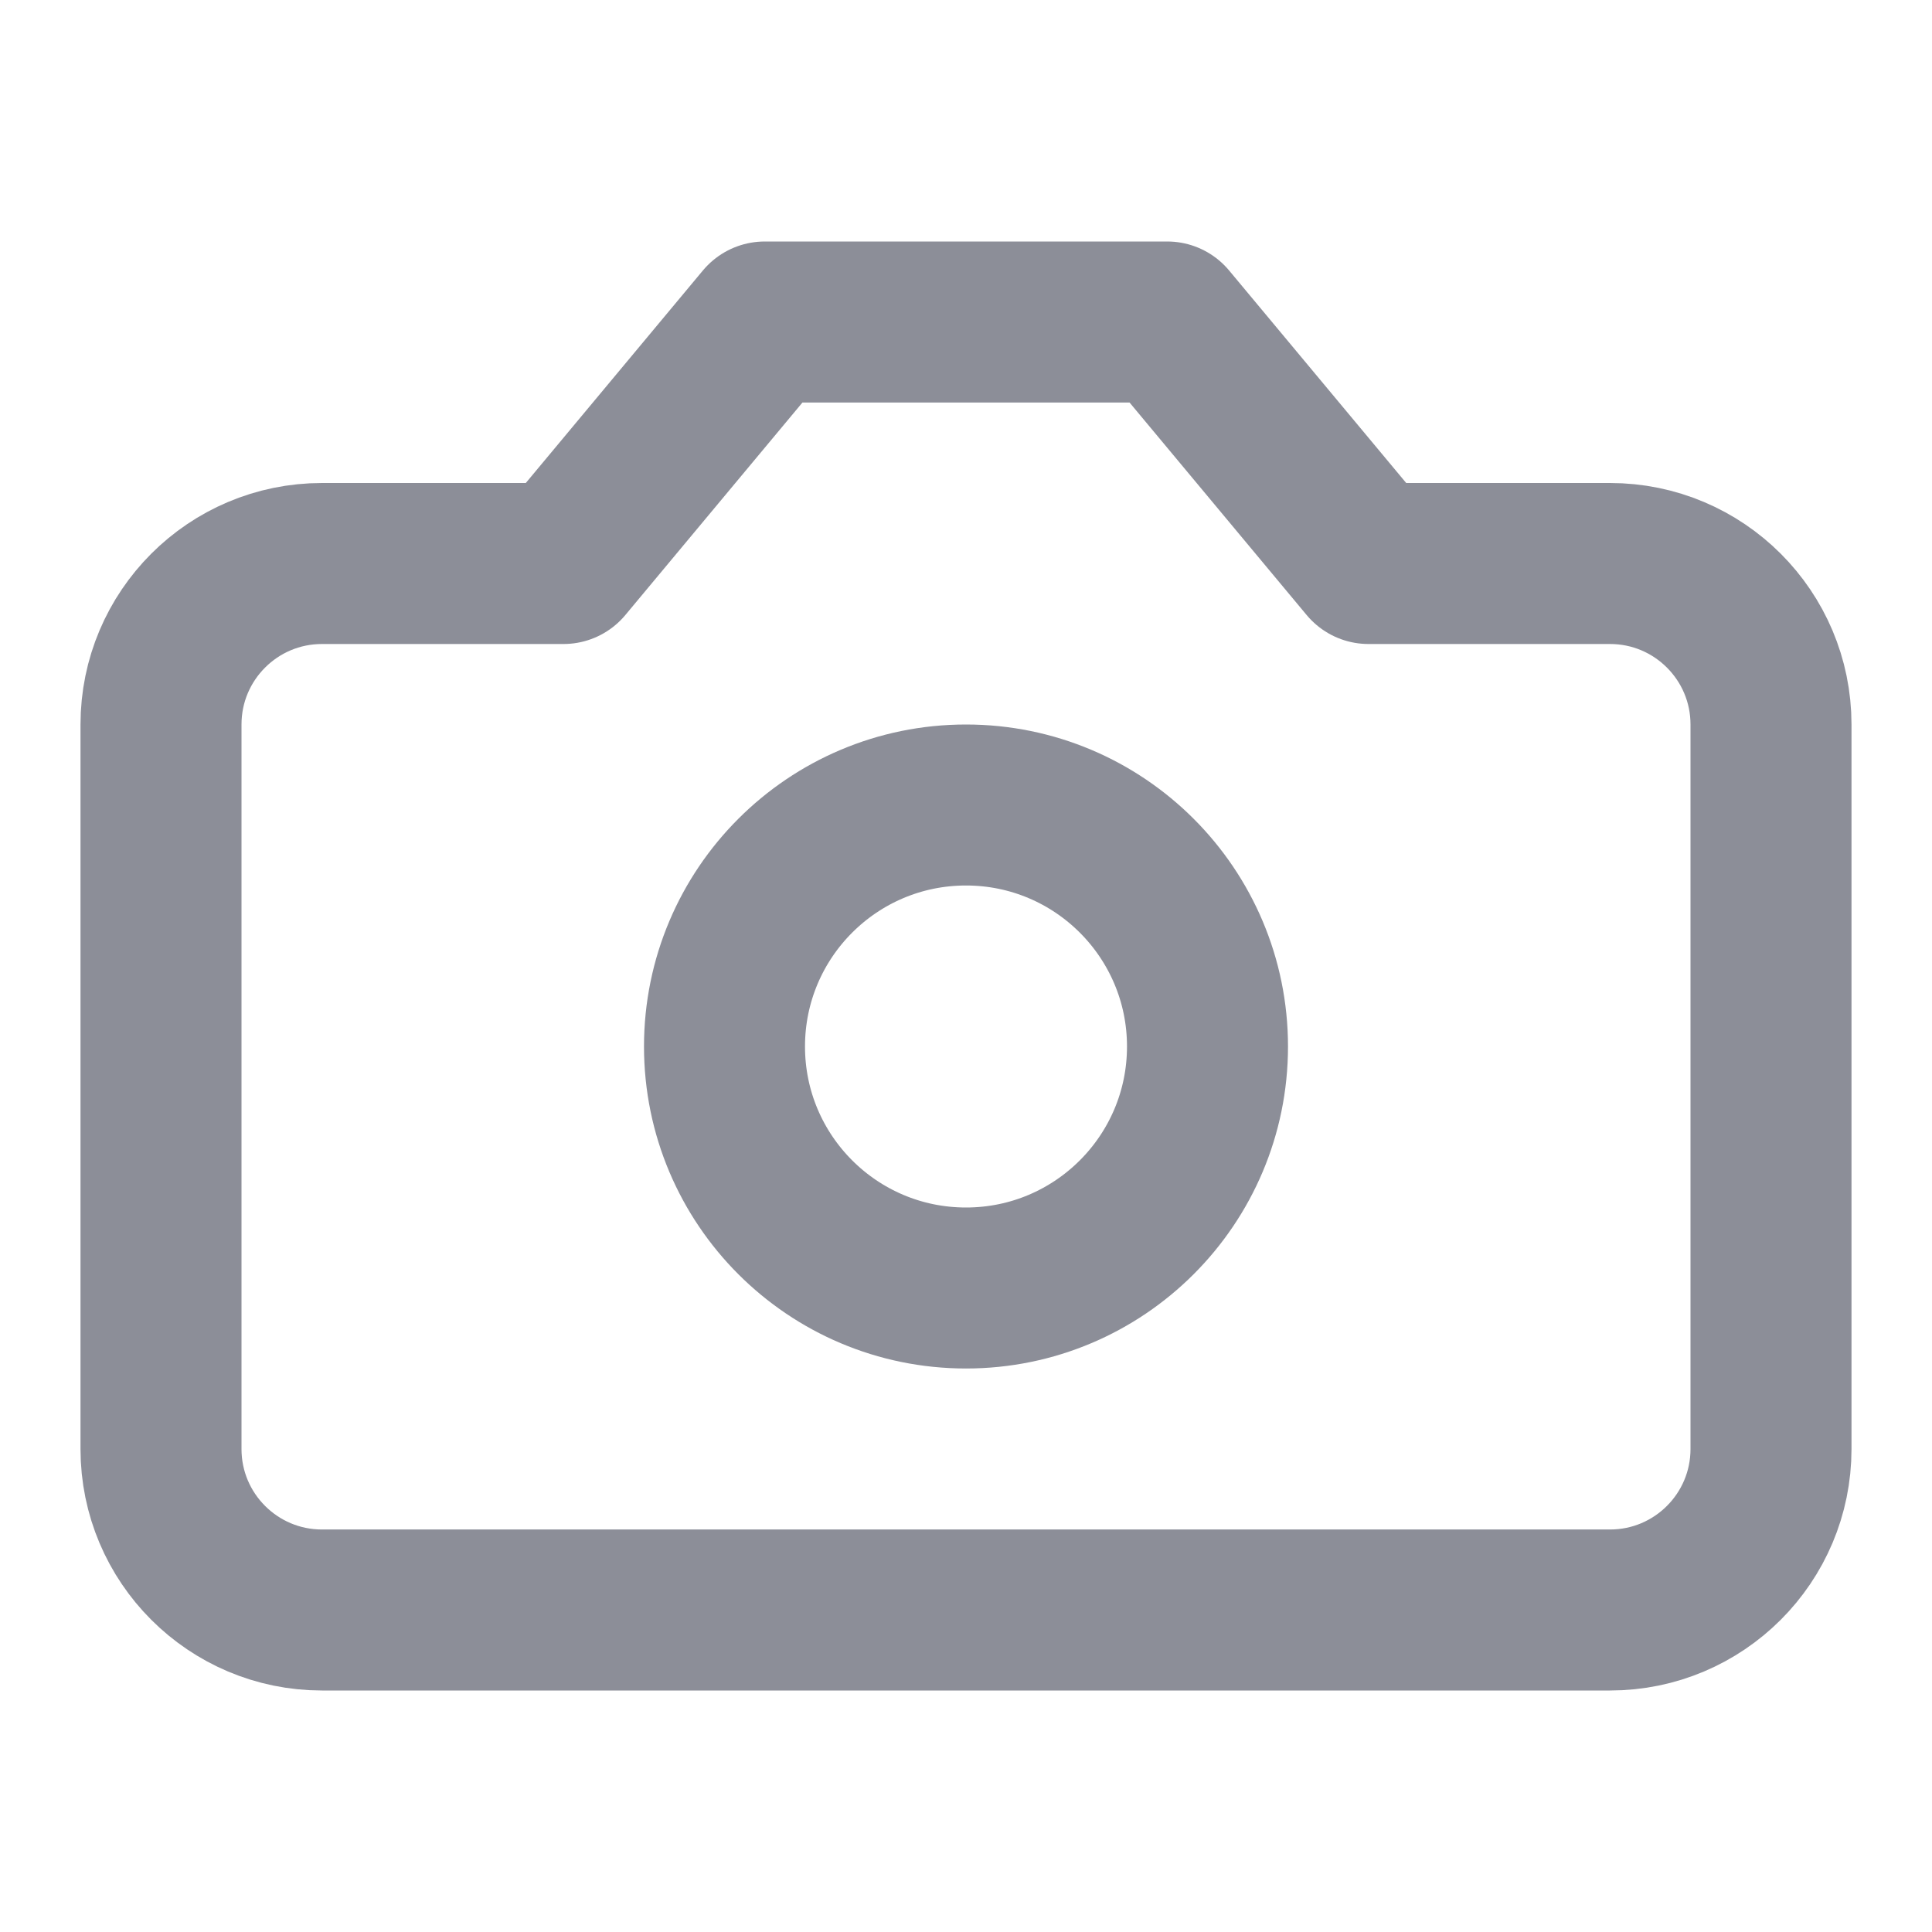
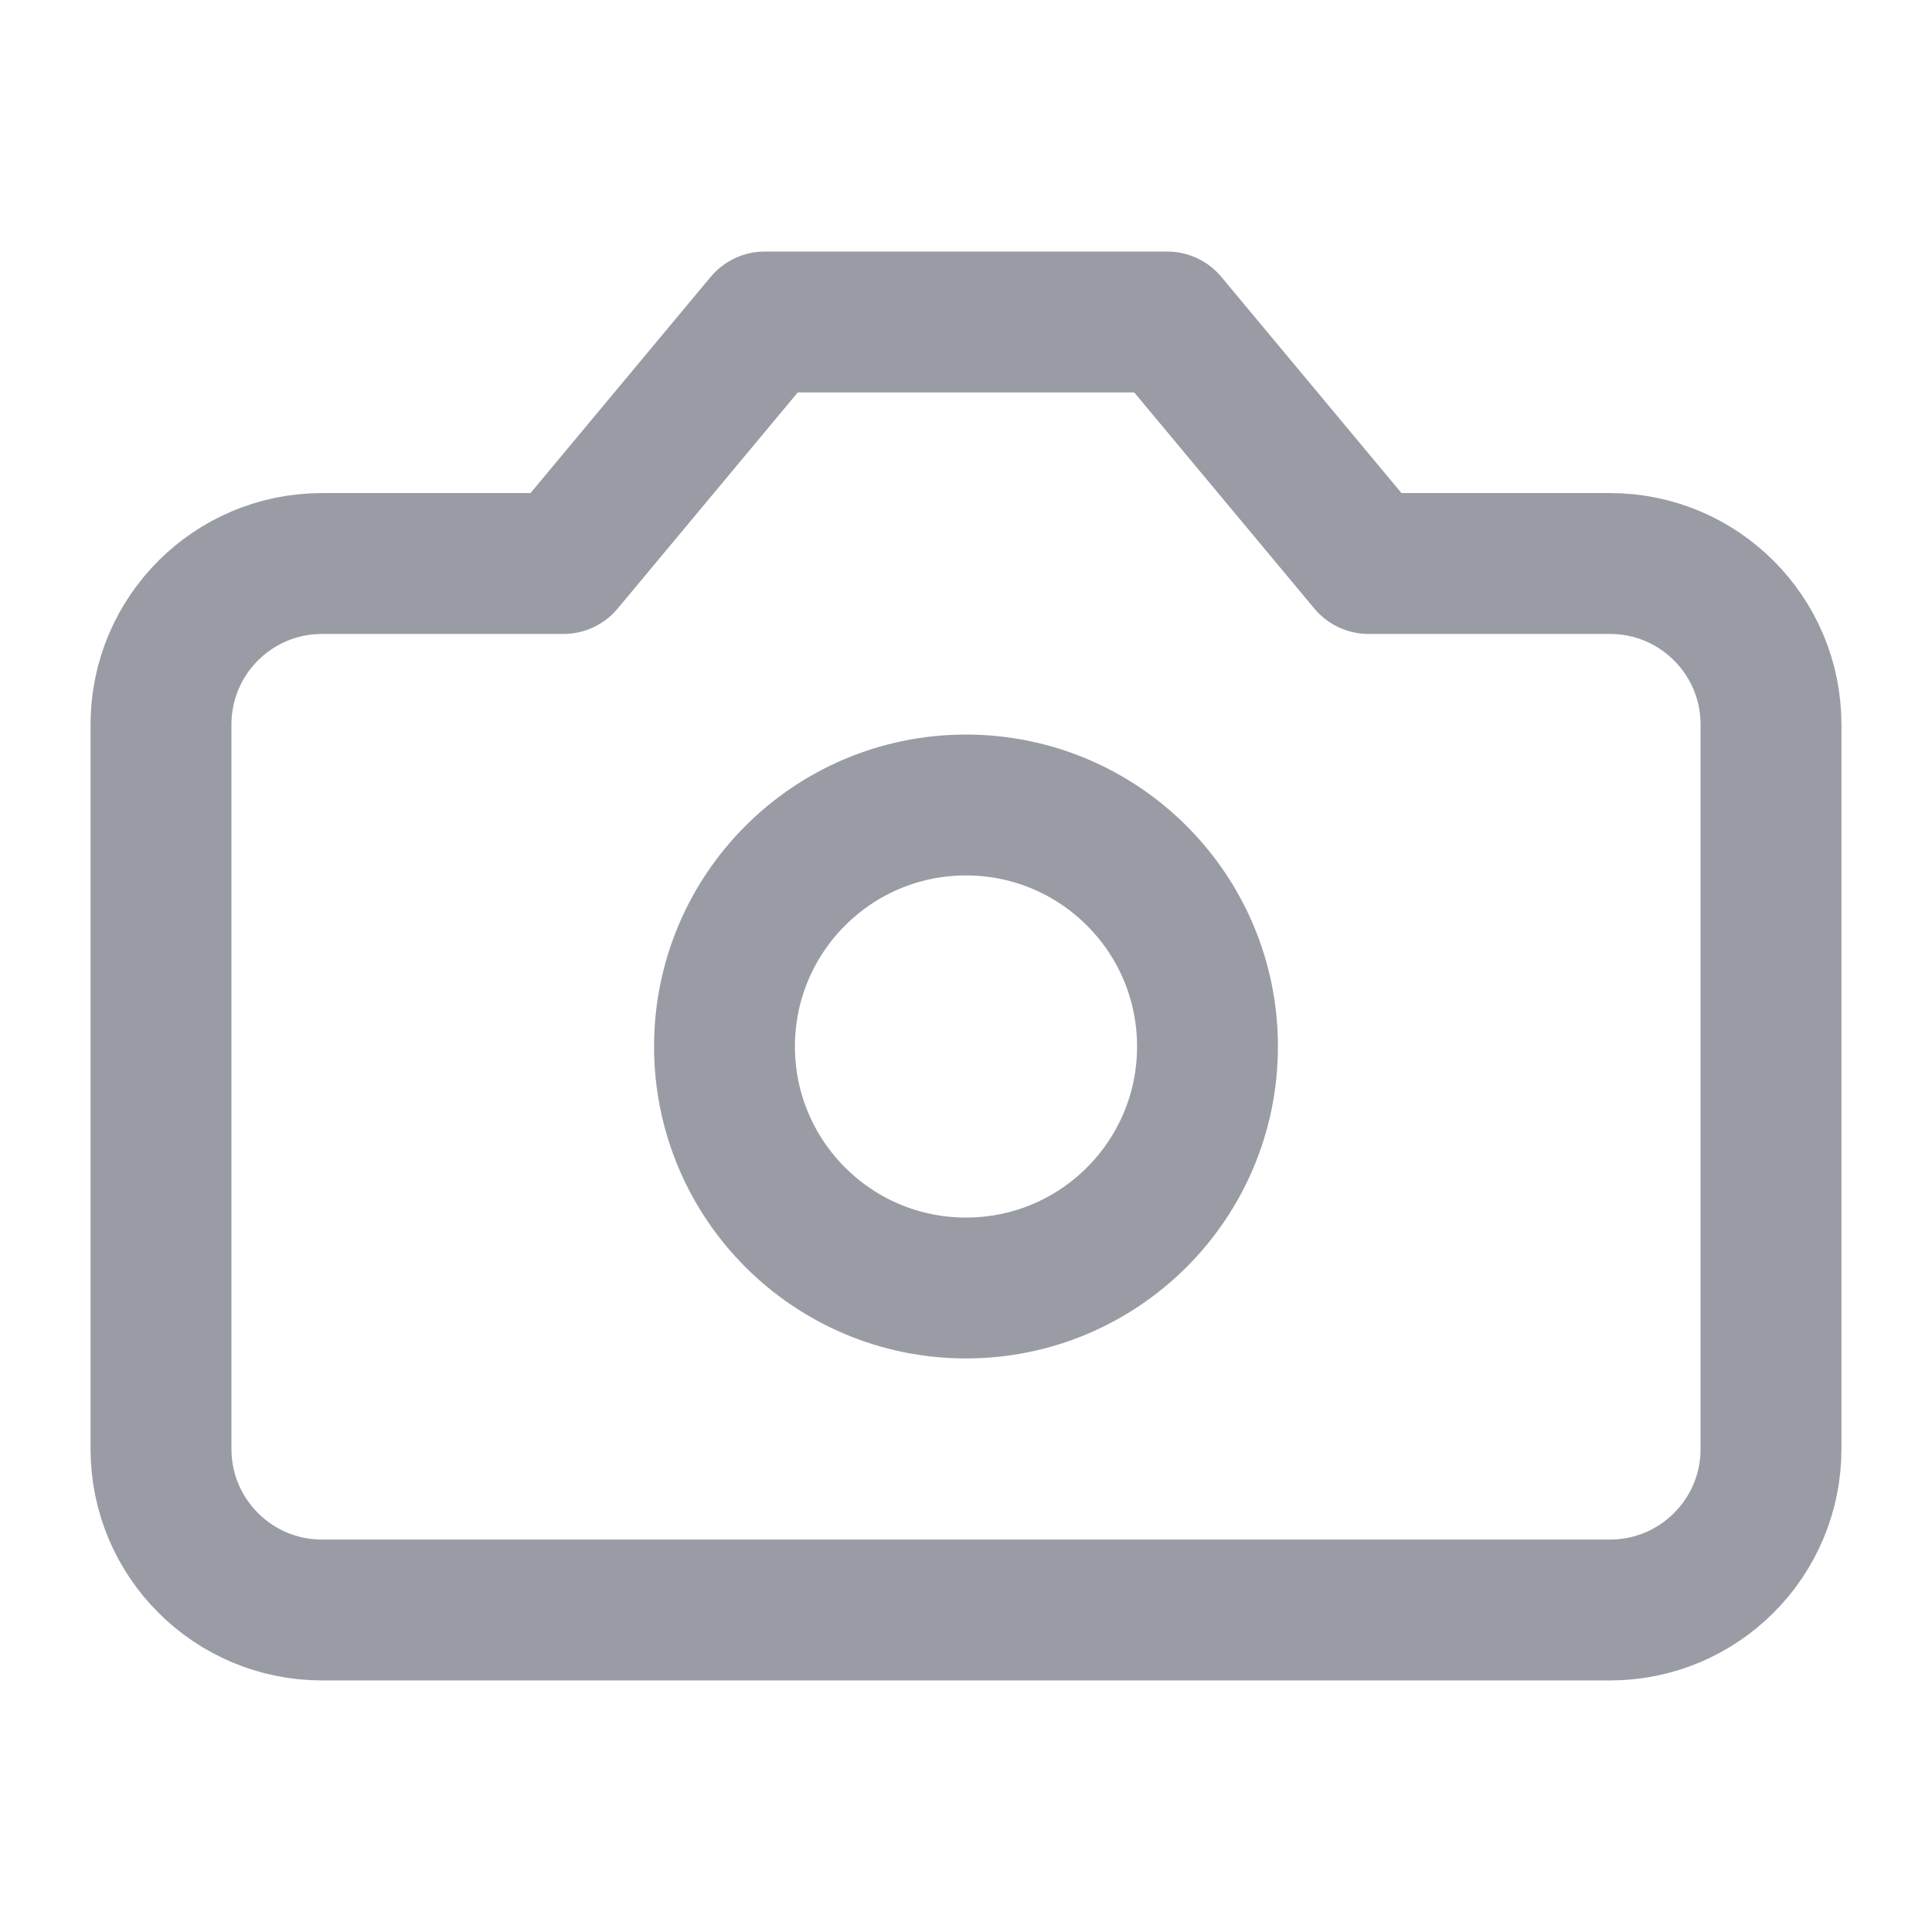
- <svg xmlns="http://www.w3.org/2000/svg" width="24" height="24" viewBox="0 0 24 24" fill="none" stroke="#8C8E98" stroke-width="2" stroke-linecap="round" stroke-linejoin="round" class="lucide lucide-camera">
+ <svg xmlns="http://www.w3.org/2000/svg" width="24" height="24" viewBox="0 0 24 24" fill="none" stroke="#9A9CA5" stroke-width="1.75" stroke-linecap="round" stroke-linejoin="round" class="lucide lucide-camera-icon lucide-camera">
  <path d="M14.5 4h-5L7 7H4a2 2 0 0 0-2 2v9a2 2 0 0 0 2 2h16a2 2 0 0 0 2-2V9a2 2 0 0 0-2-2h-3l-2.5-3z" />
  <circle cx="12" cy="13" r="3" />
</svg>
